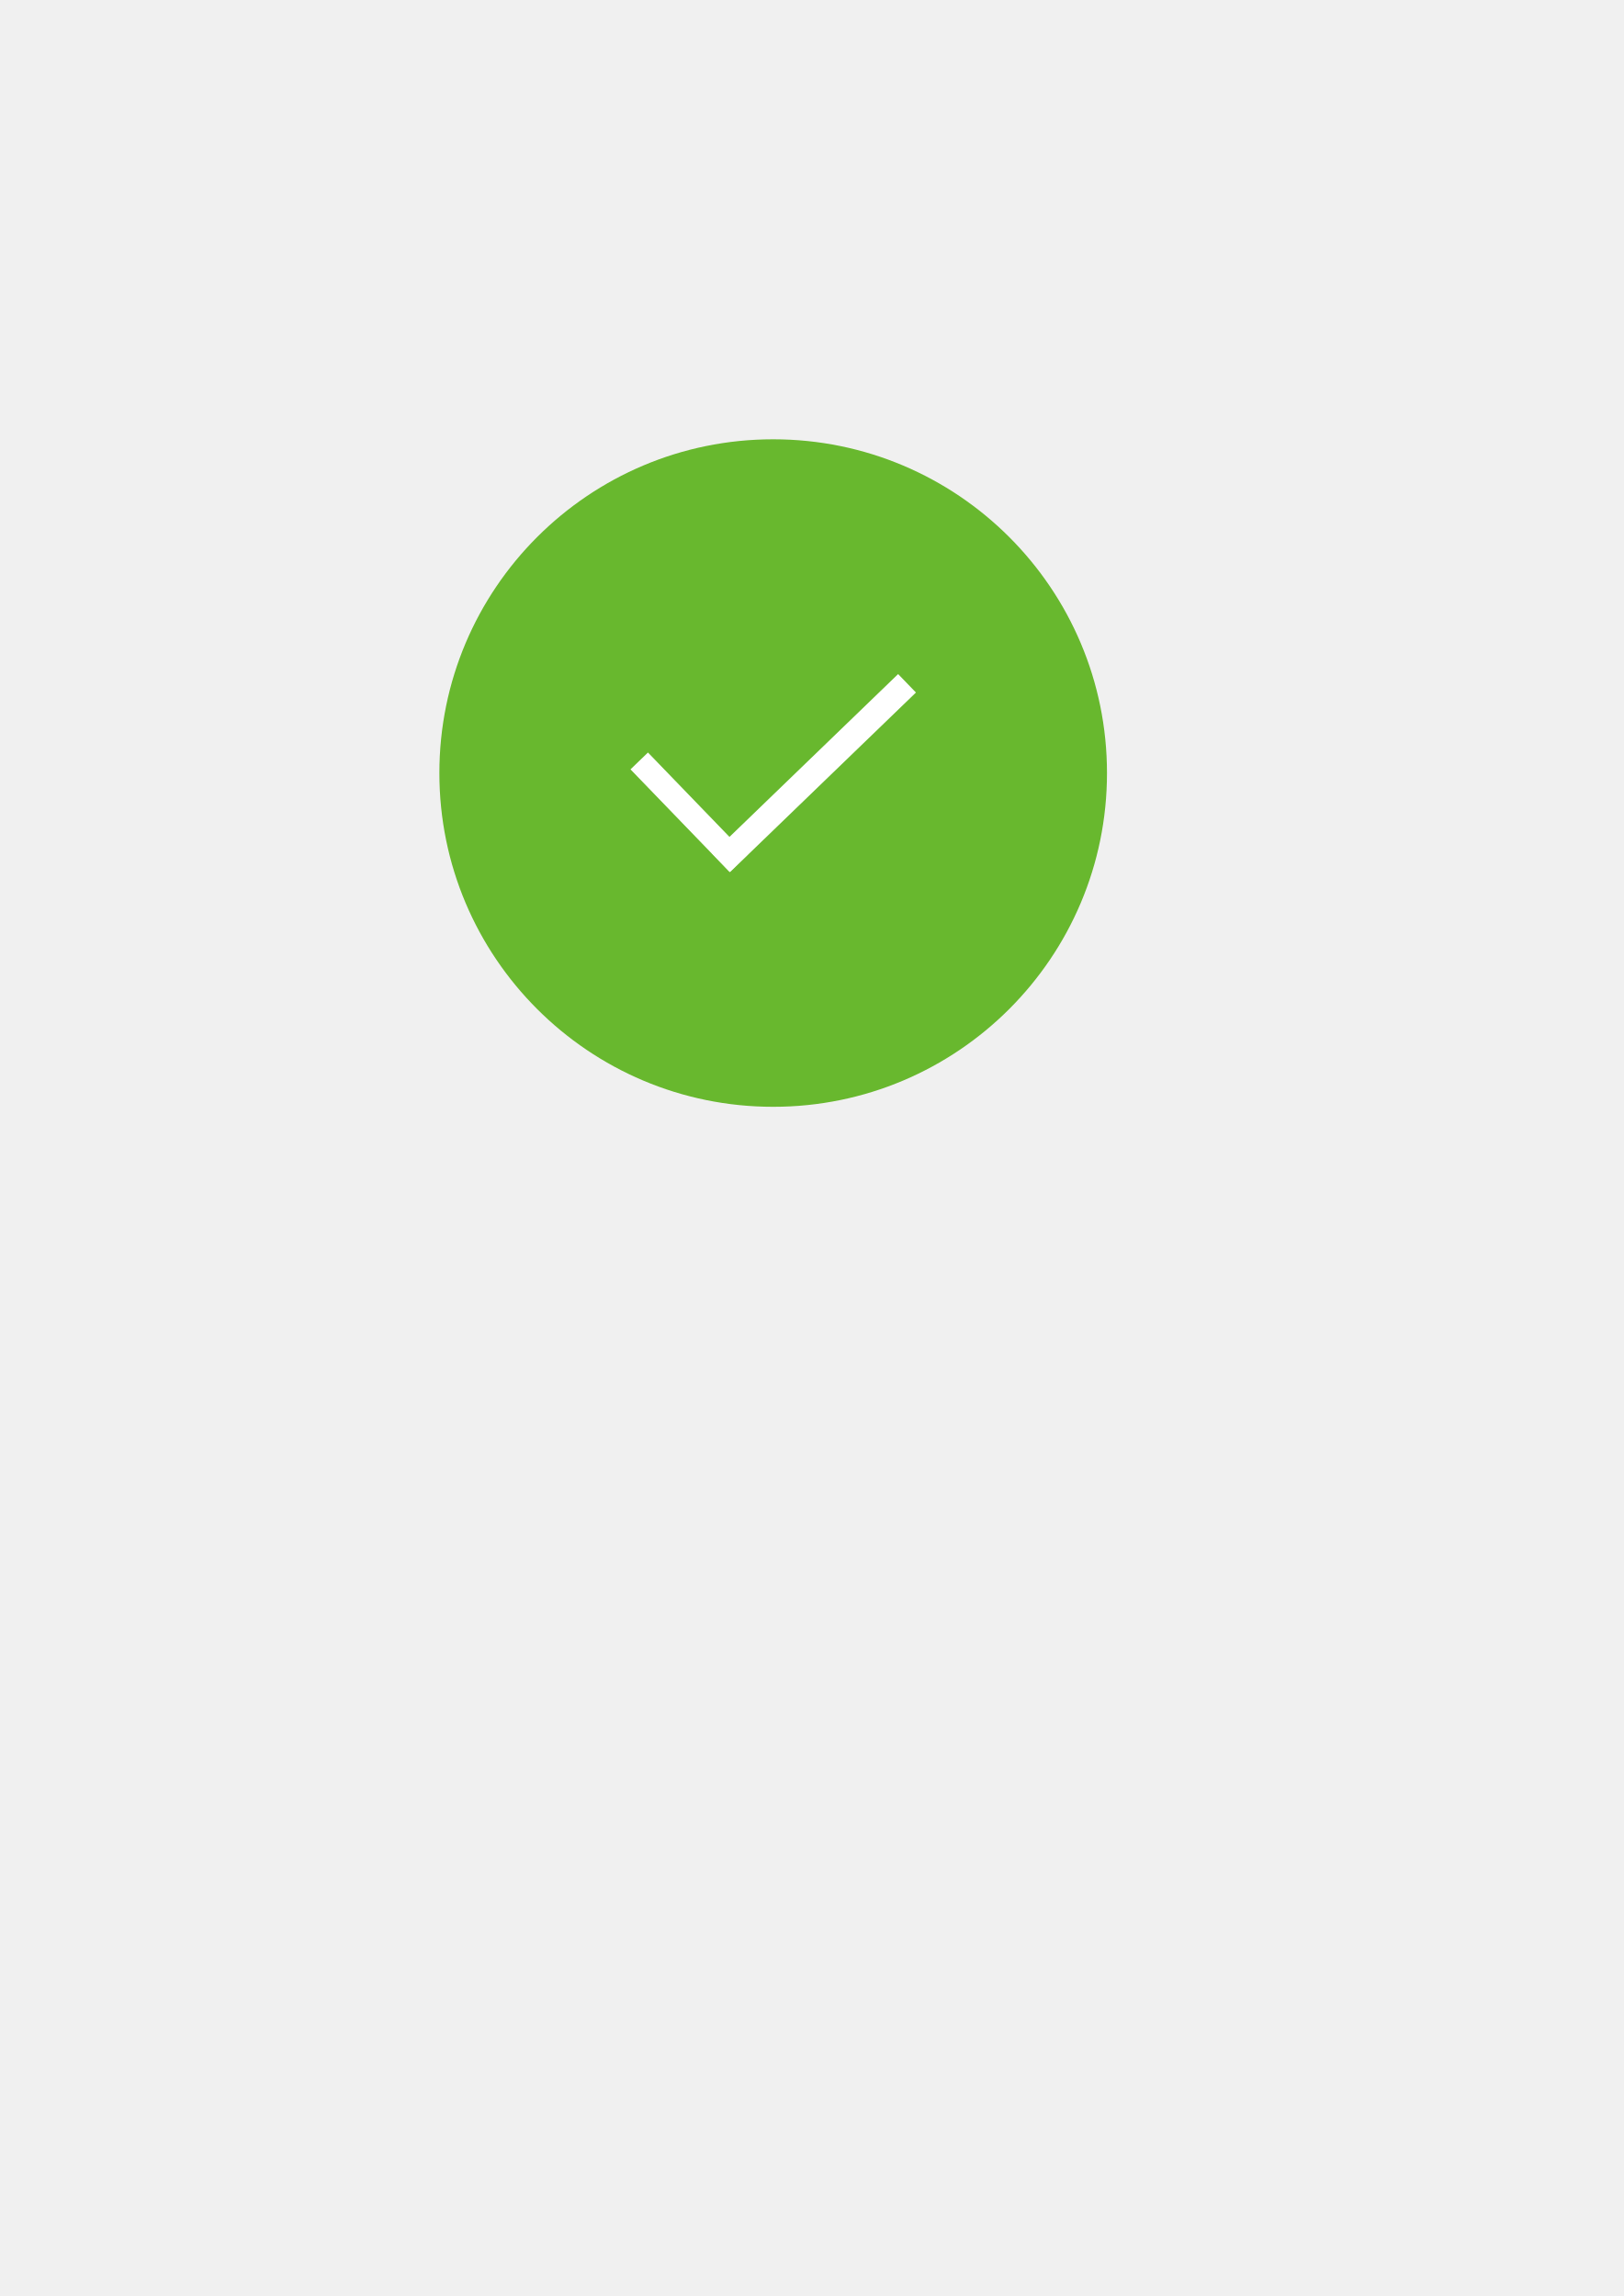
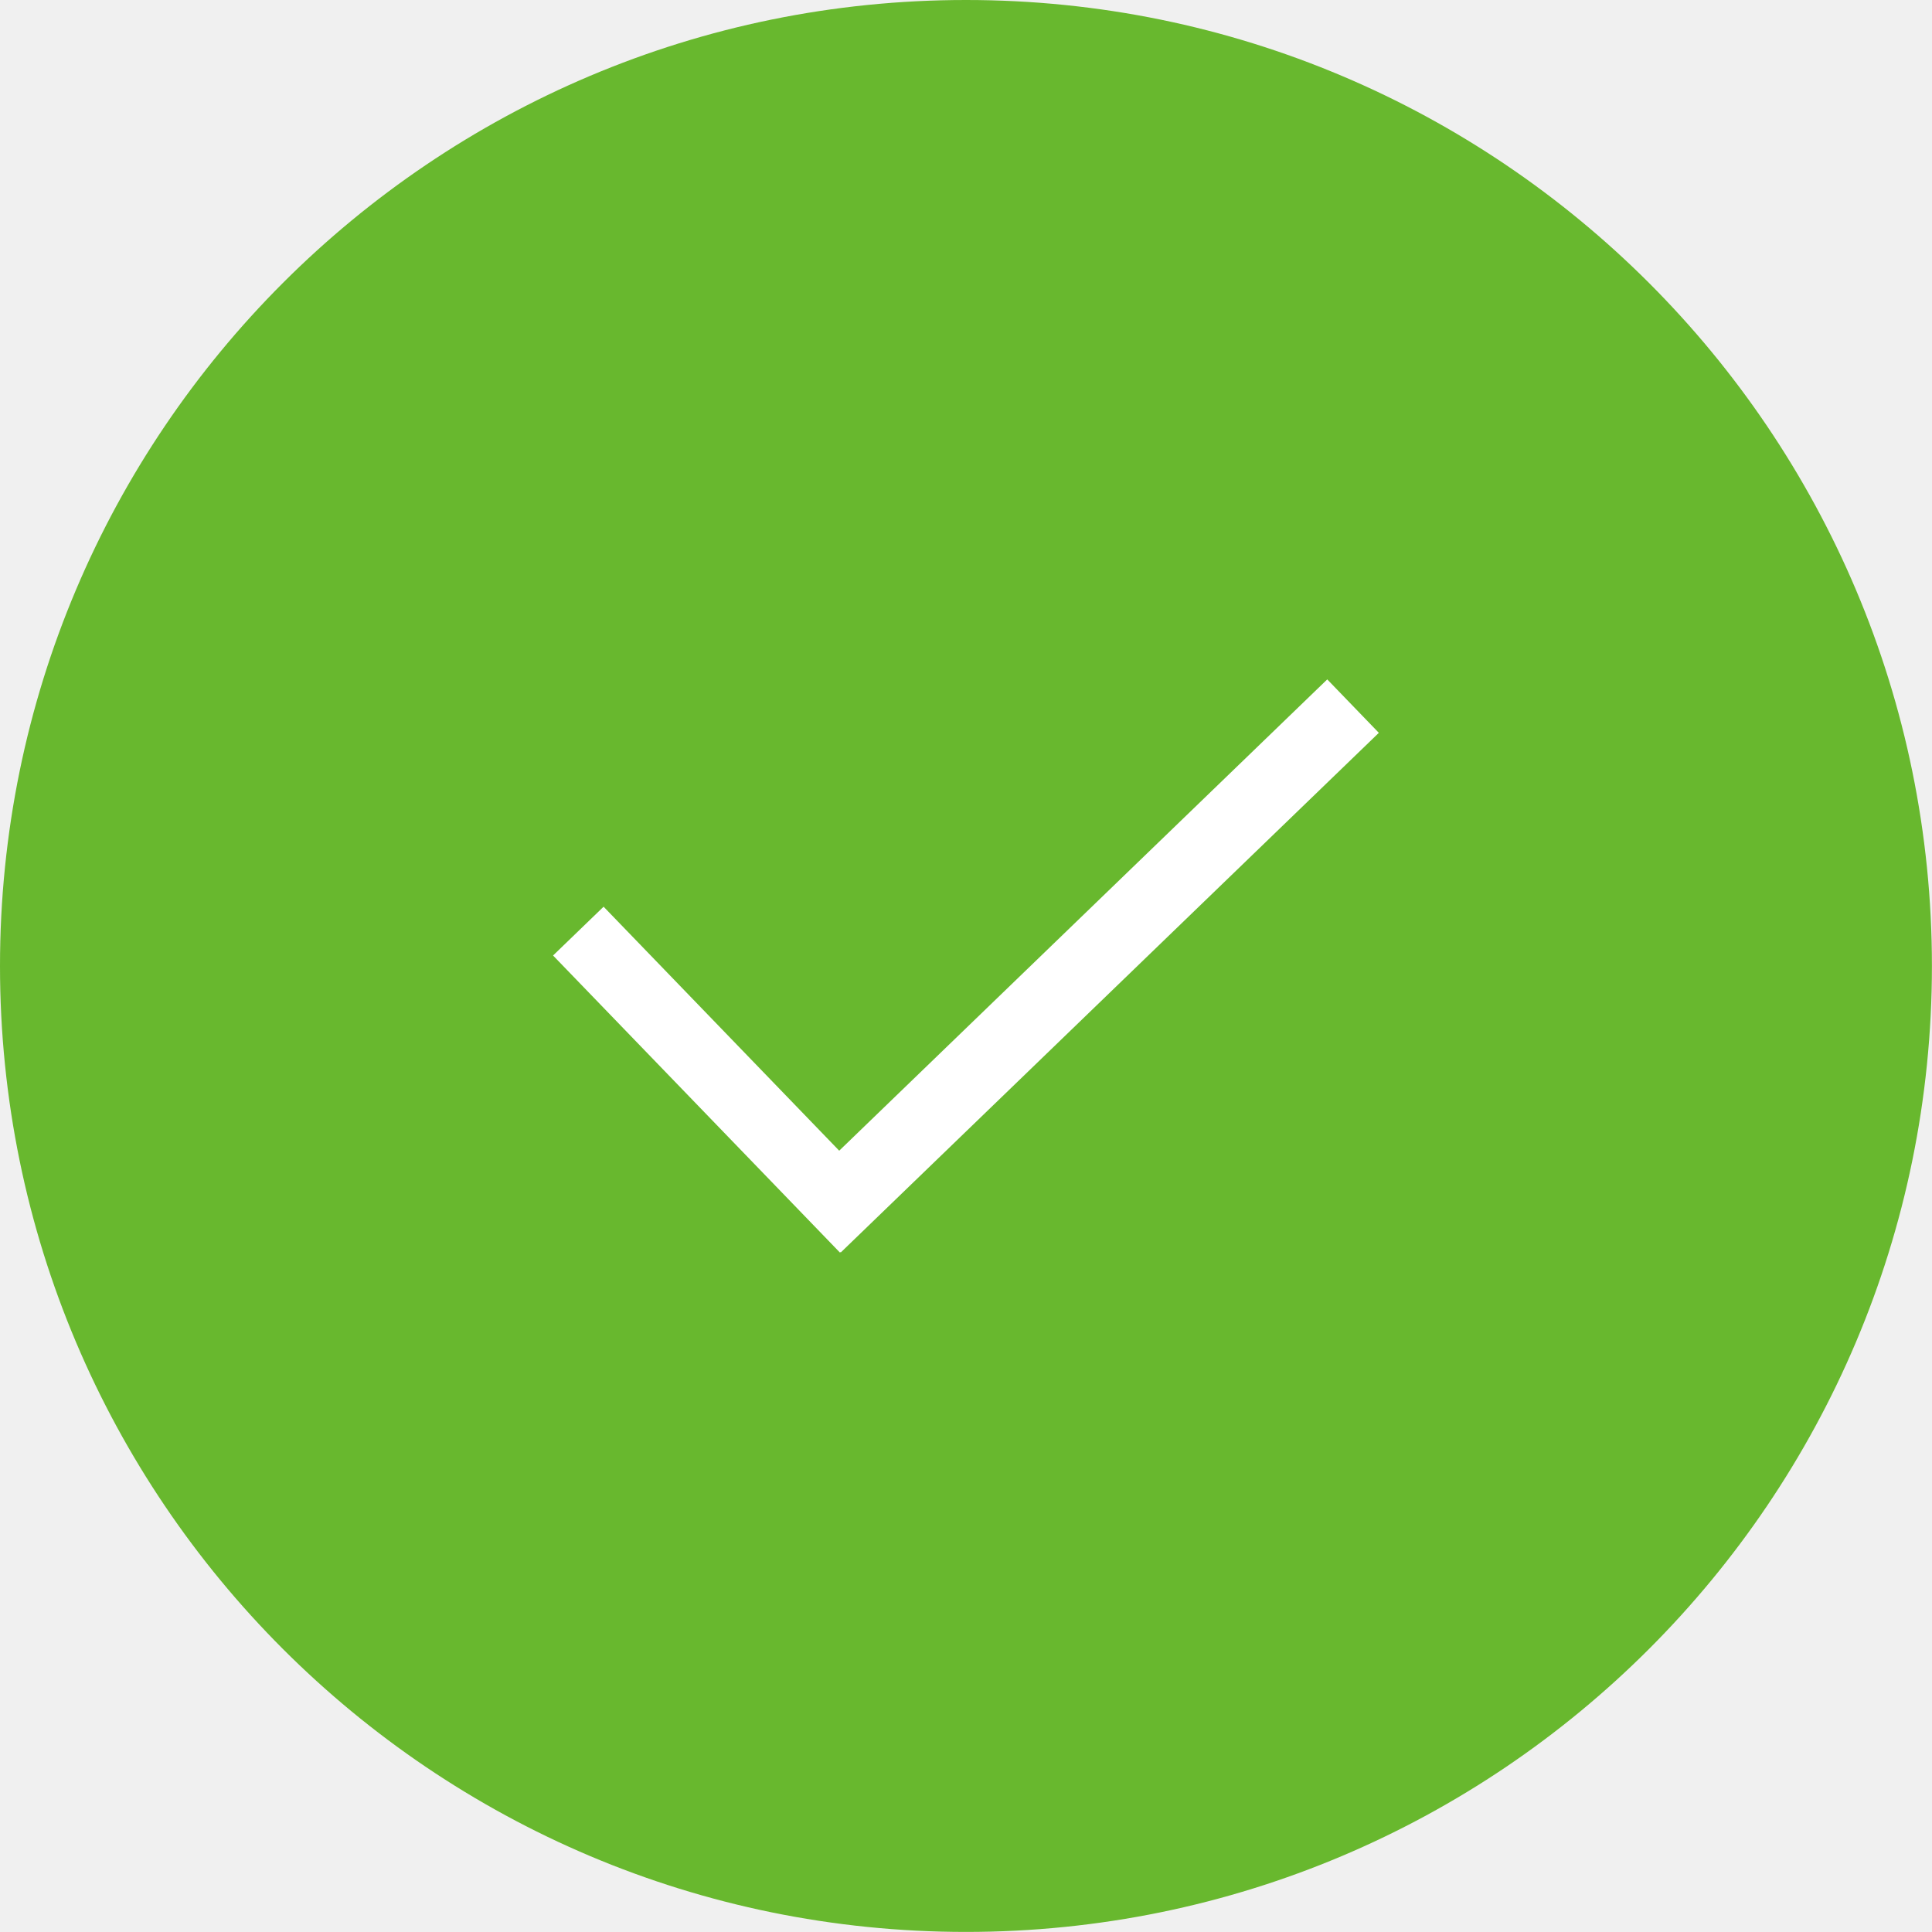
- <svg xmlns="http://www.w3.org/2000/svg" version="1.1" id="レイヤー_1" x="0px" y="0px" viewBox="0 0 595.28 841.89" style="enable-background:new 0 0 595.28 841.89;" xml:space="preserve">
-   <style type="text/css">
- 	.st0{fill:#68B82E;}
- 	.st1{fill:#FFFFFF;}
- </style>
-   <circle class="st0" cx="283.46" cy="283.46" r="122.38" />
+ <svg xmlns="http://www.w3.org/2000/svg" id="_レイヤー_1" data-name="レイヤー 1" viewBox="0 0 244.77 244.77">
+   <circle cx="122.38" cy="122.38" r="122.38" style="fill: #68b82e;" />
  <g>
-     <rect x="248.07" y="271.7" transform="matrix(0.7193 -0.6947 0.6947 0.7193 -136.0364 259.013)" class="st1" width="8.9" height="52.31" />
-     <rect x="293.72" y="236.08" transform="matrix(0.6947 0.7193 -0.7193 0.6947 295.0279 -128.113)" class="st1" width="9.41" height="94.77" />
+     <rect x="86.99" y="110.62" width="8.9" height="52.31" transform="translate(-69.35 101.91) rotate(-44)" style="fill: #fff;" />
+     <rect x="132.63" y="75" width="9.41" height="94.77" transform="translate(129.97 -61.43) rotate(46)" style="fill: #fff;" />
  </g>
</svg>
